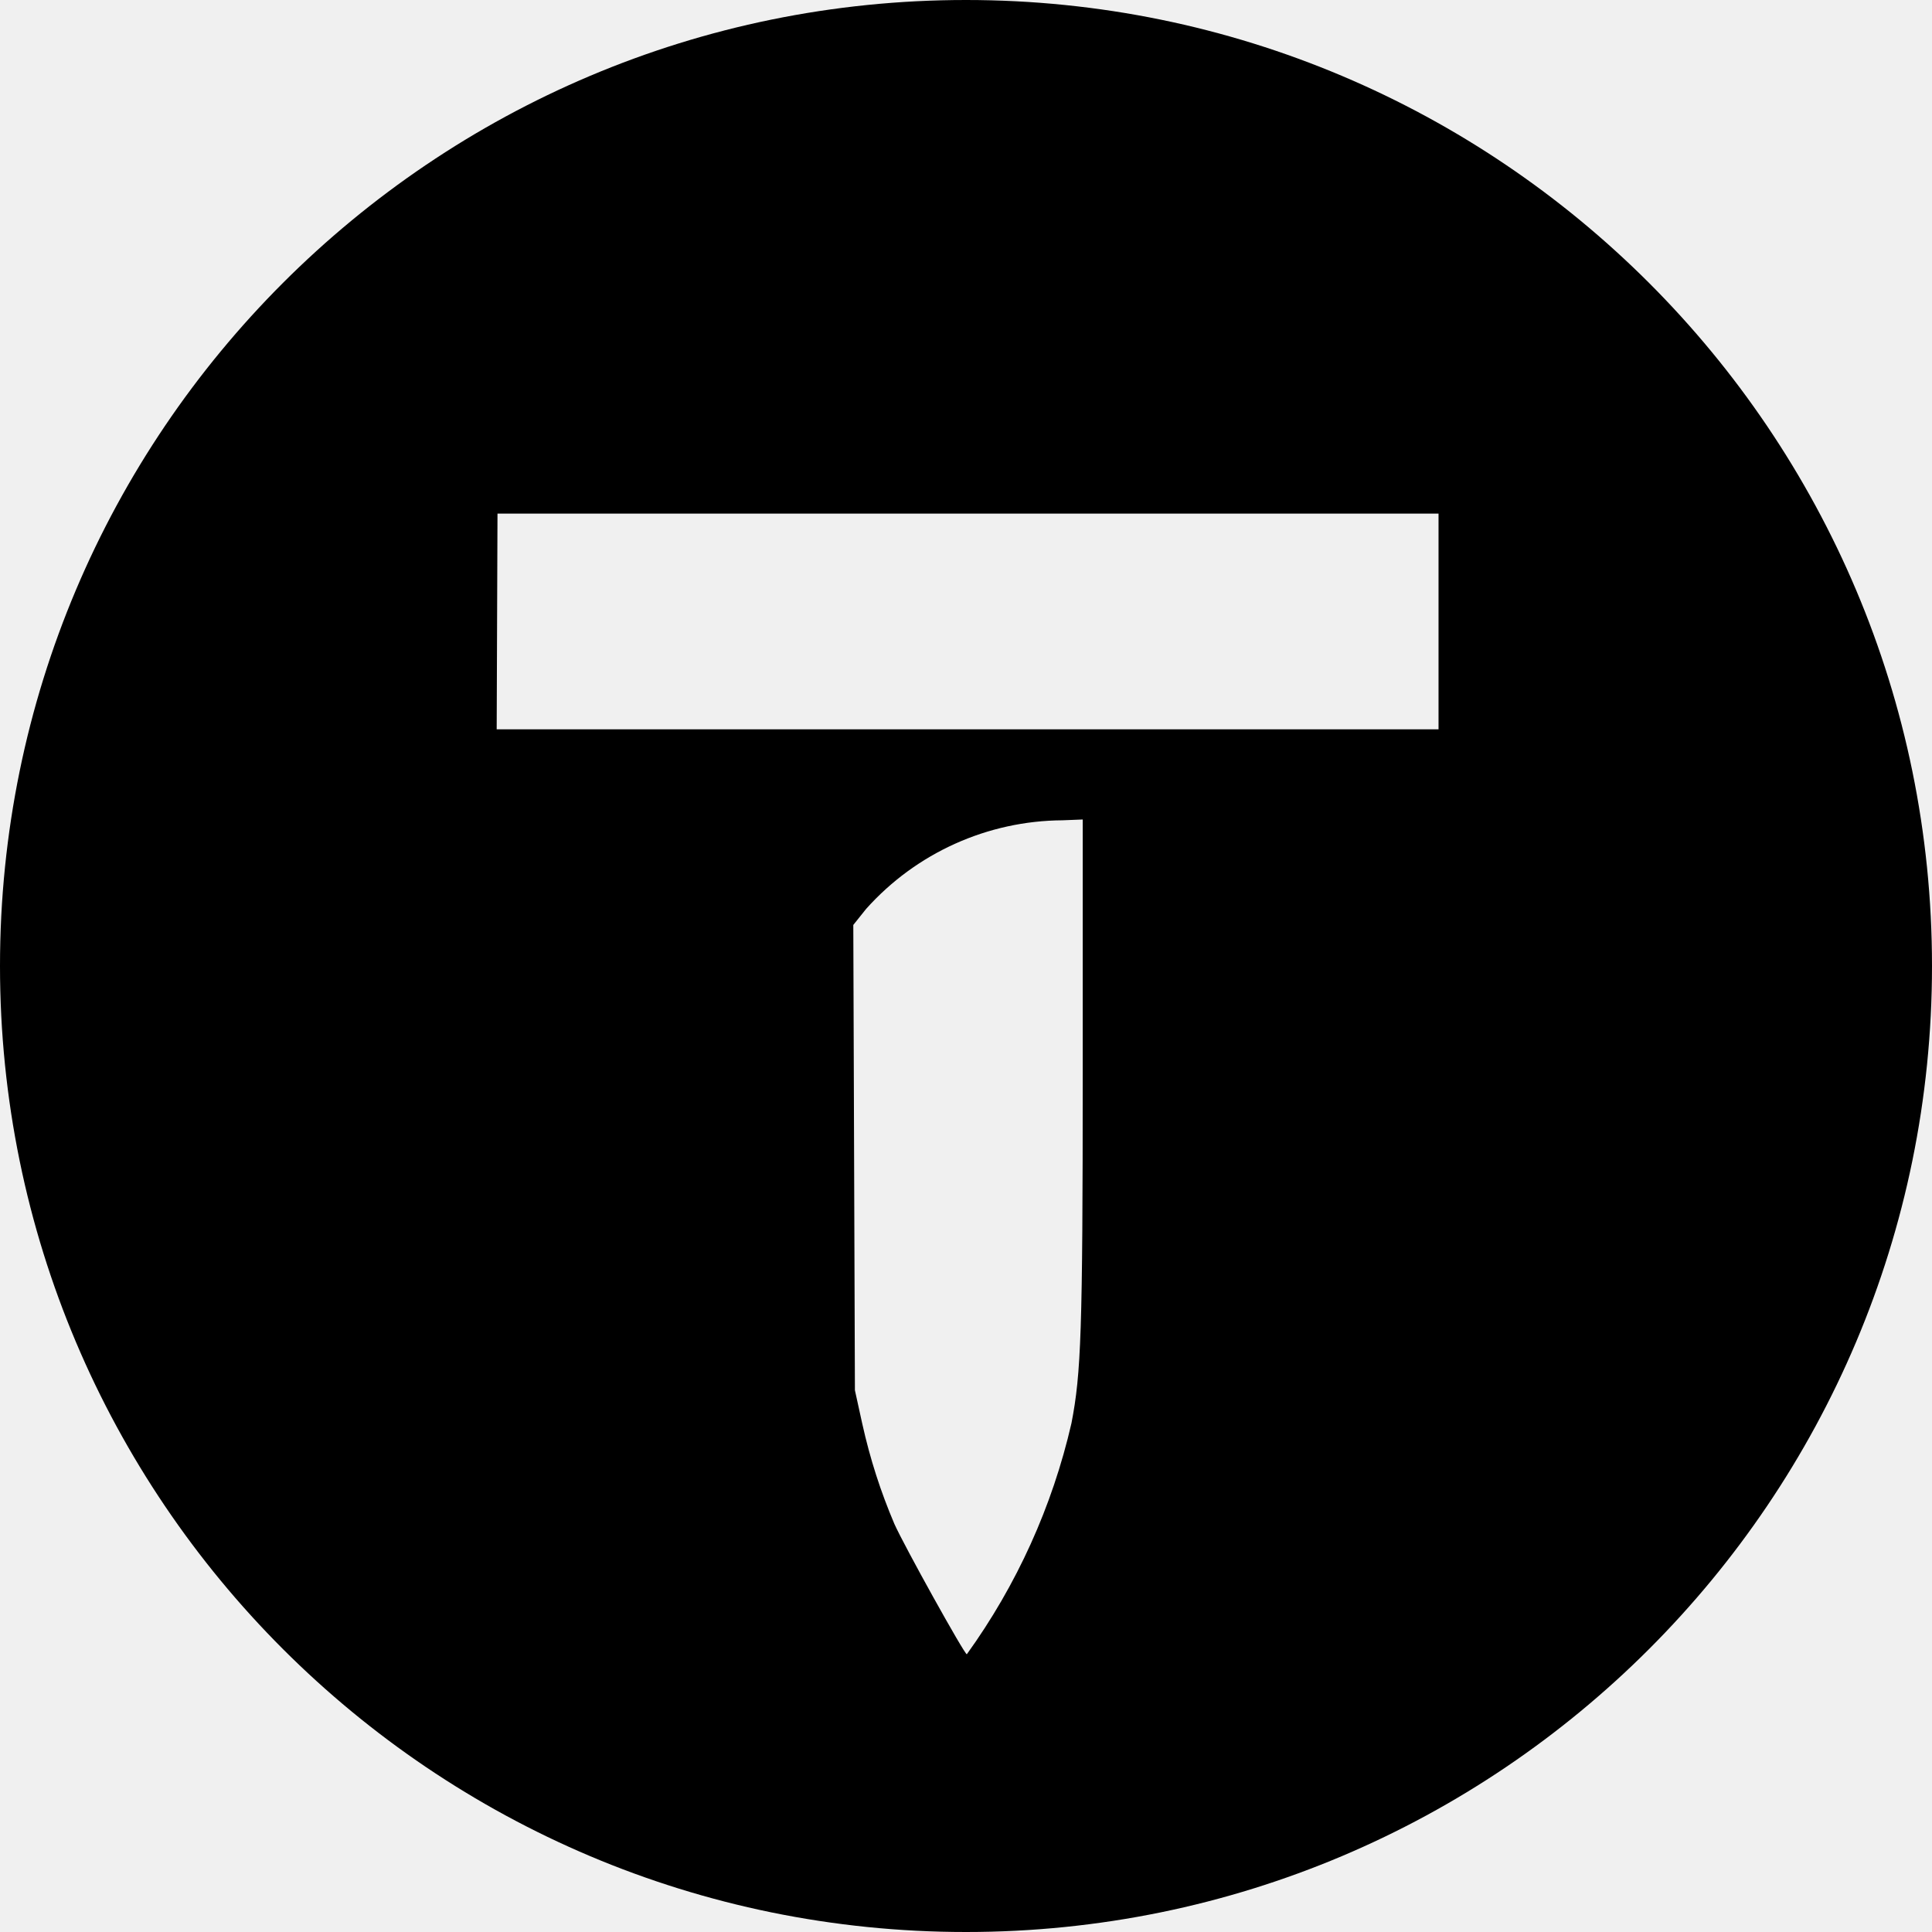
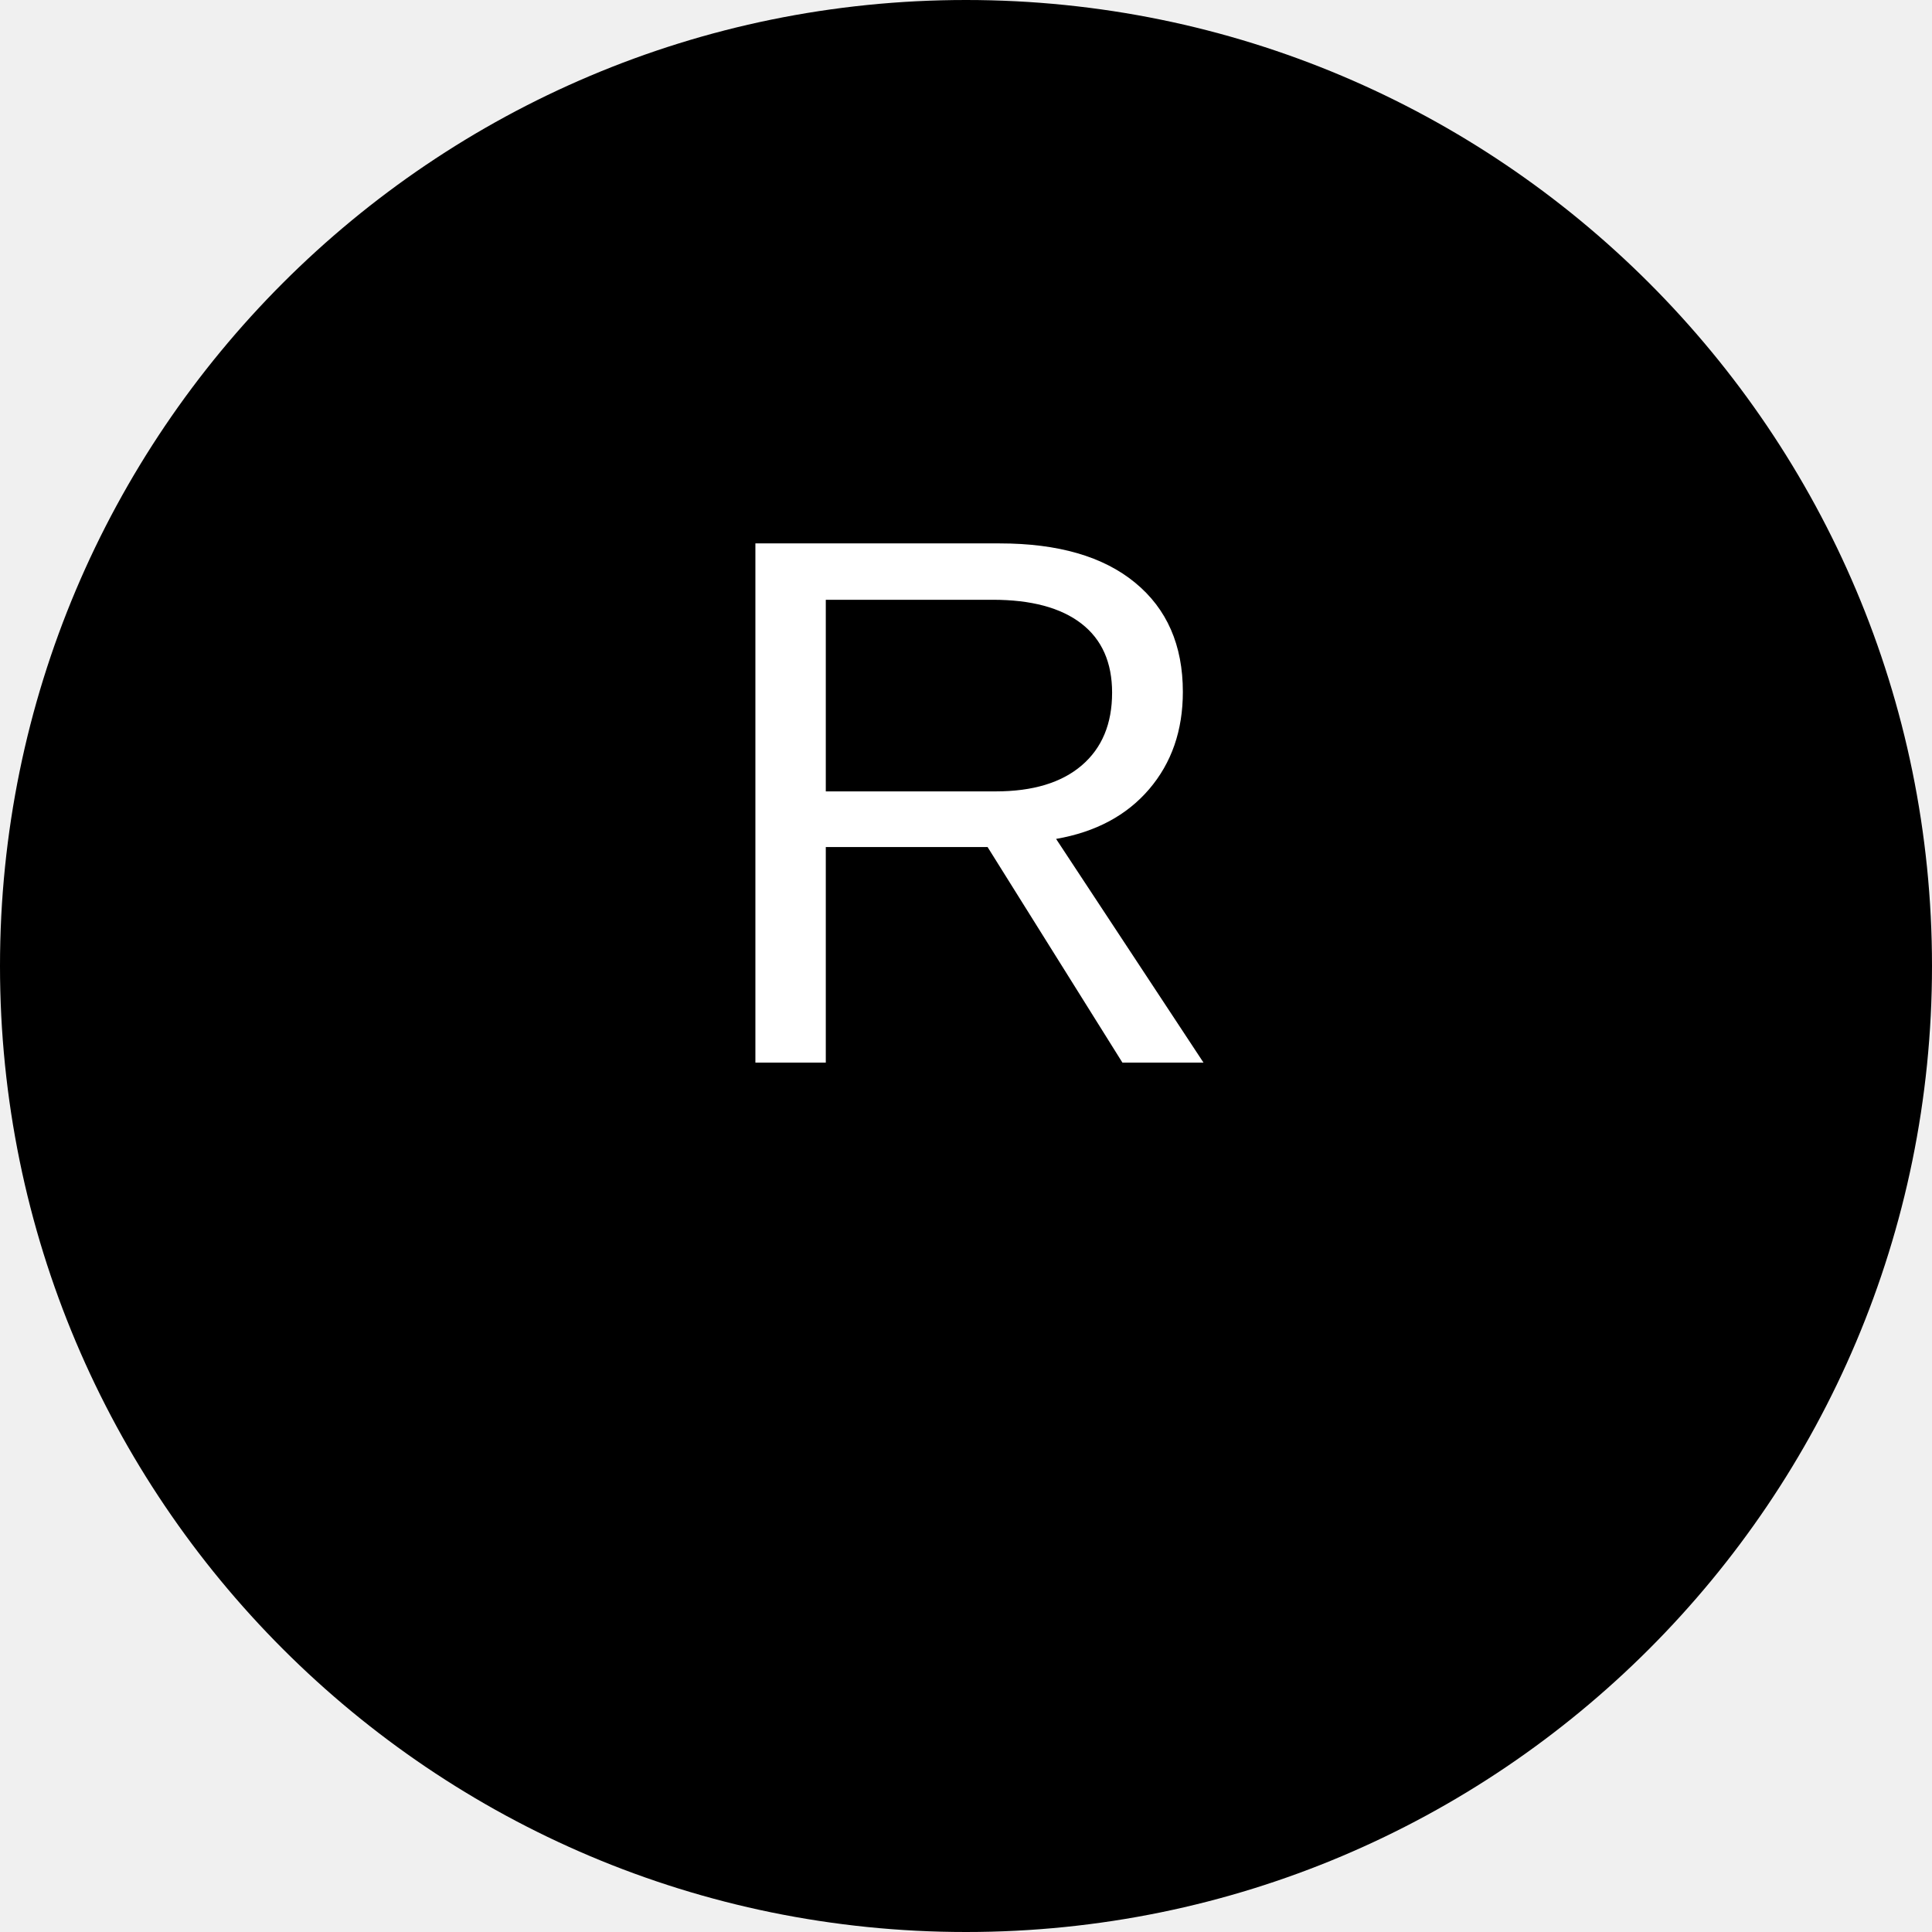
- <svg xmlns="http://www.w3.org/2000/svg" role="img" viewBox="0 0 24 24">
-   <path d="M6.18 6.38h11.69v2.68H6.17zm7.27 3.8v3.14c0 3.23-.02 3.74-.14 4.36a7.95 7.95 0 0 1-1.3 2.87c-.03 0-.78-1.35-.9-1.62-.17-.4-.3-.8-.4-1.25l-.09-.41-.02-5.78.16-.2a3.3 3.3 0 0 1 2.44-1.1zM12 0A12 12 0 0 0 0 12a12 12 0 0 0 12 12 12 12 0 0 0 12-12A12 12 0 0 0 12 0Z" />
+ <svg xmlns="http://www.w3.org/2000/svg" role="img" viewBox="0 0 512 512">
+   <circle cx="256" cy="256" r="256" fill="#000" />
+   <text x="50%" y="55%" font-size="200" text-anchor="middle" fill="white" font-family="Arial">R</text>
</svg>
